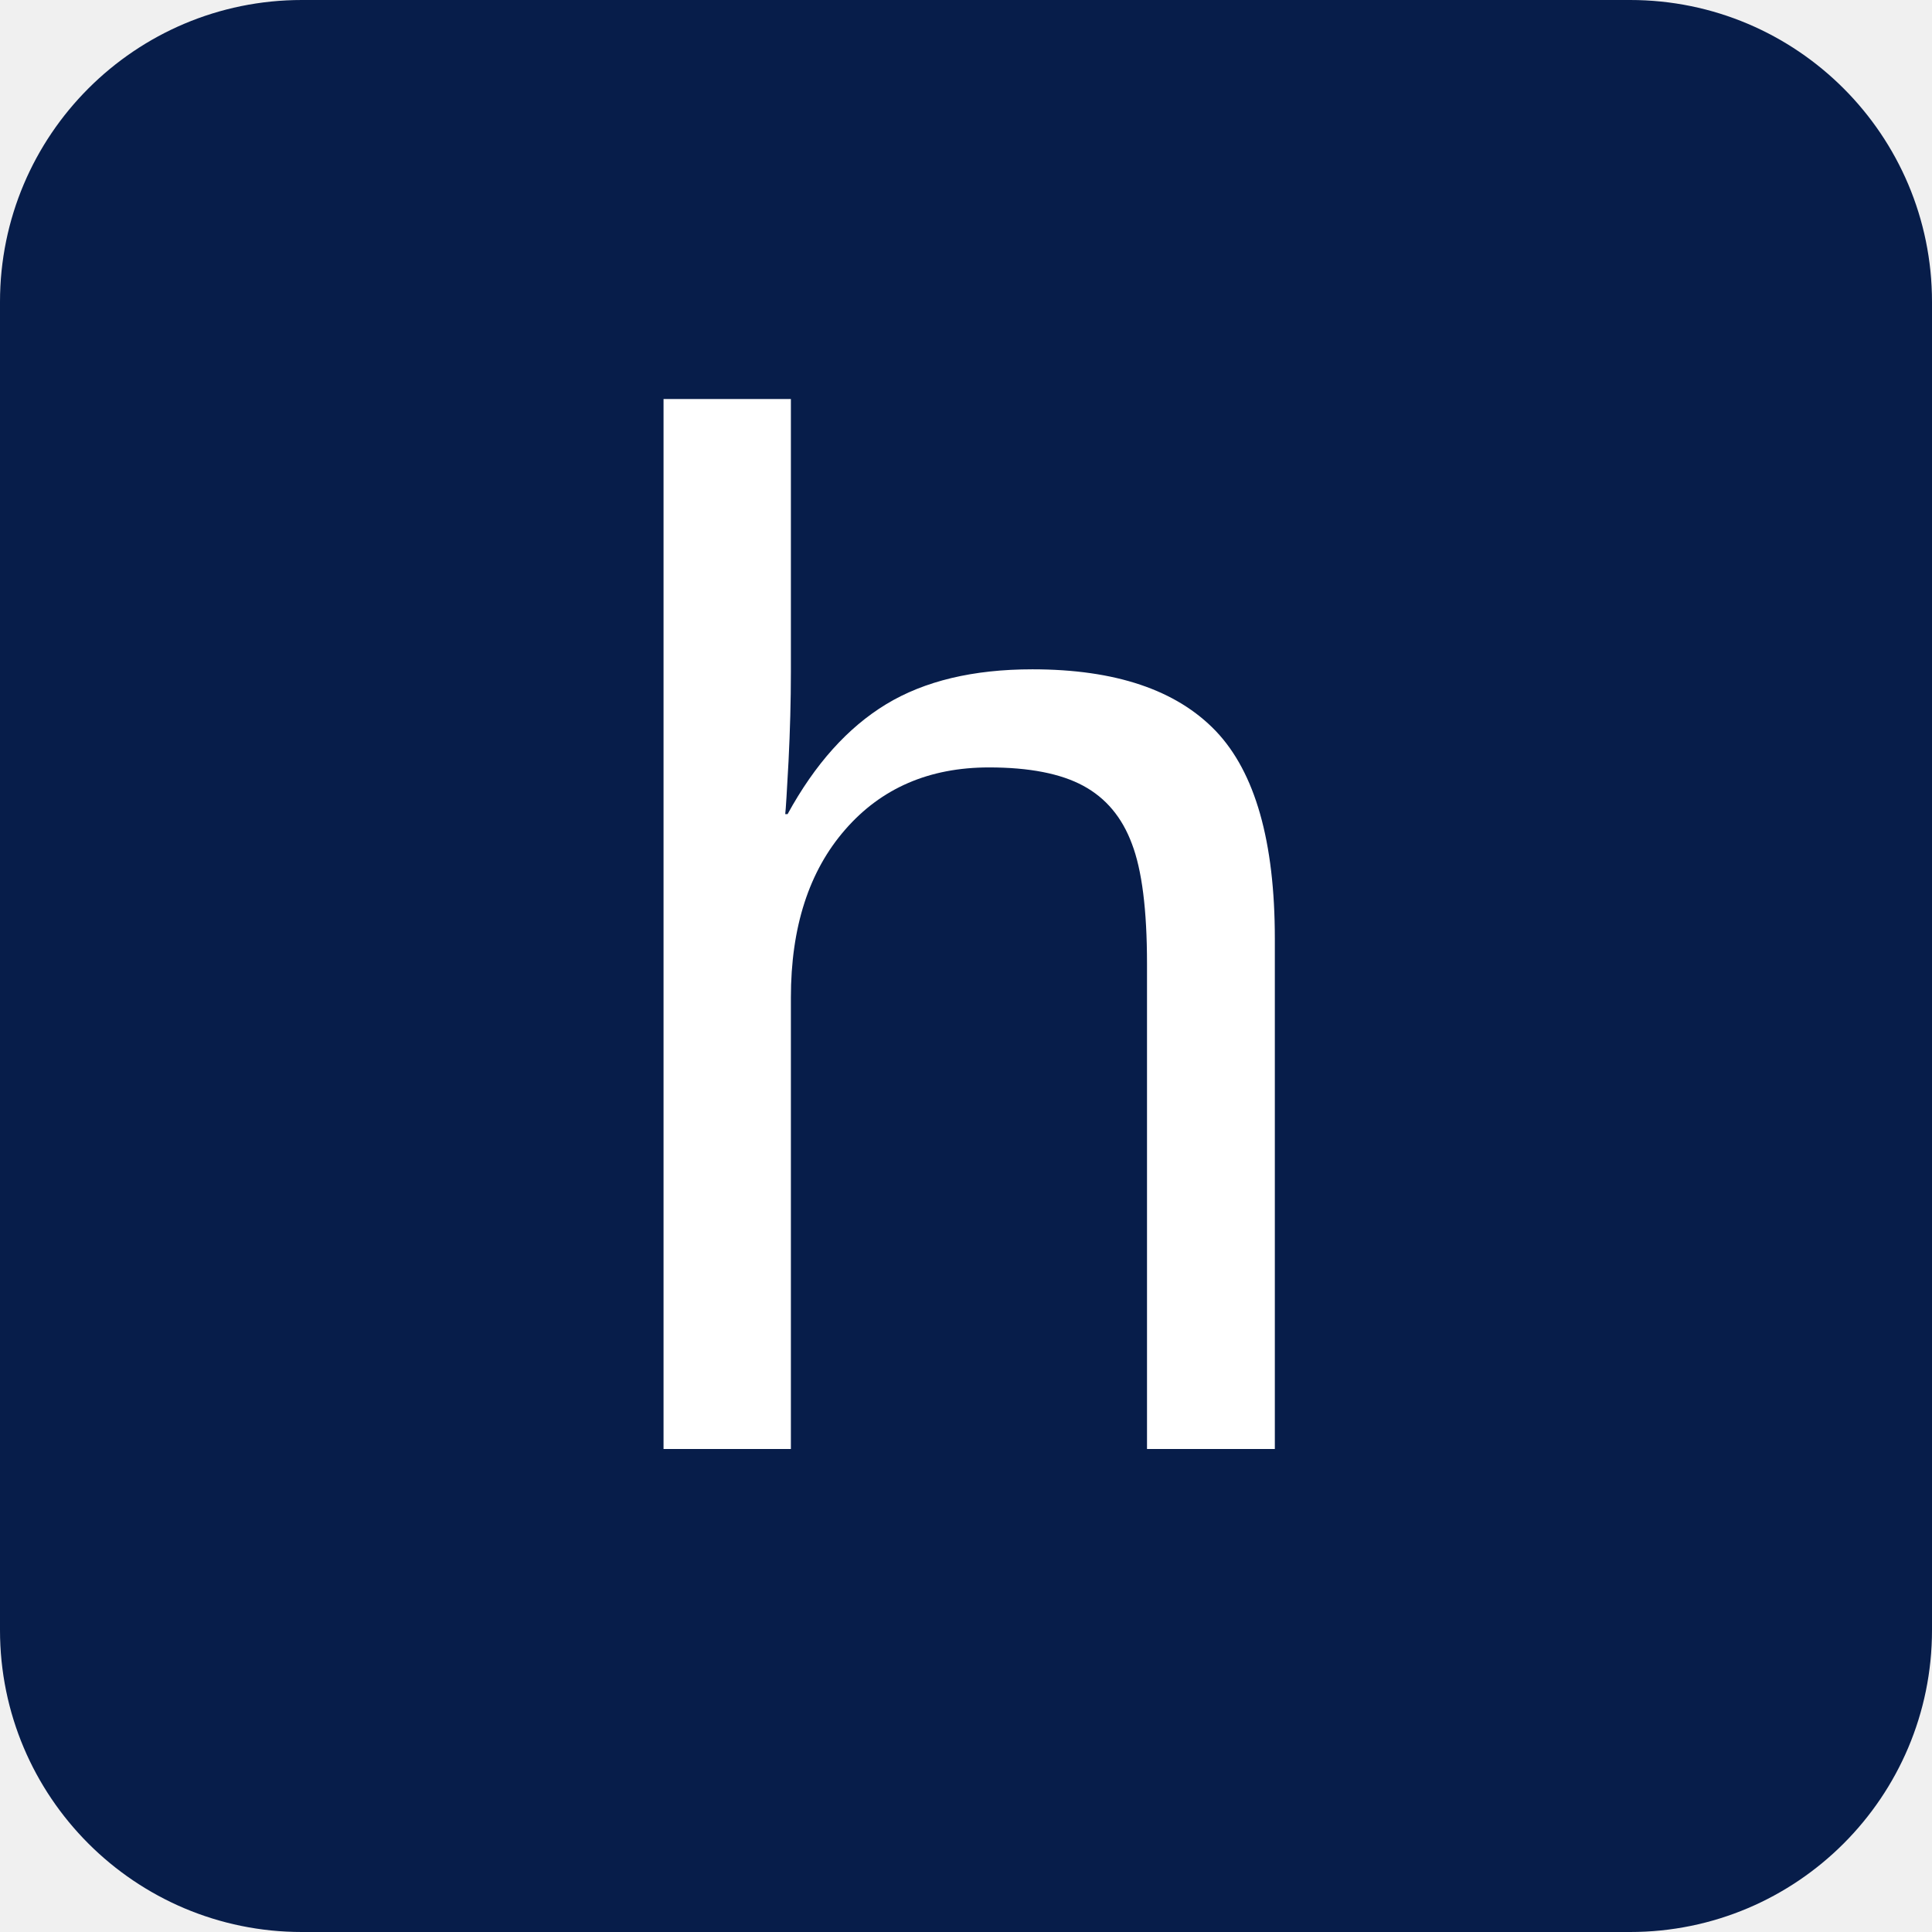
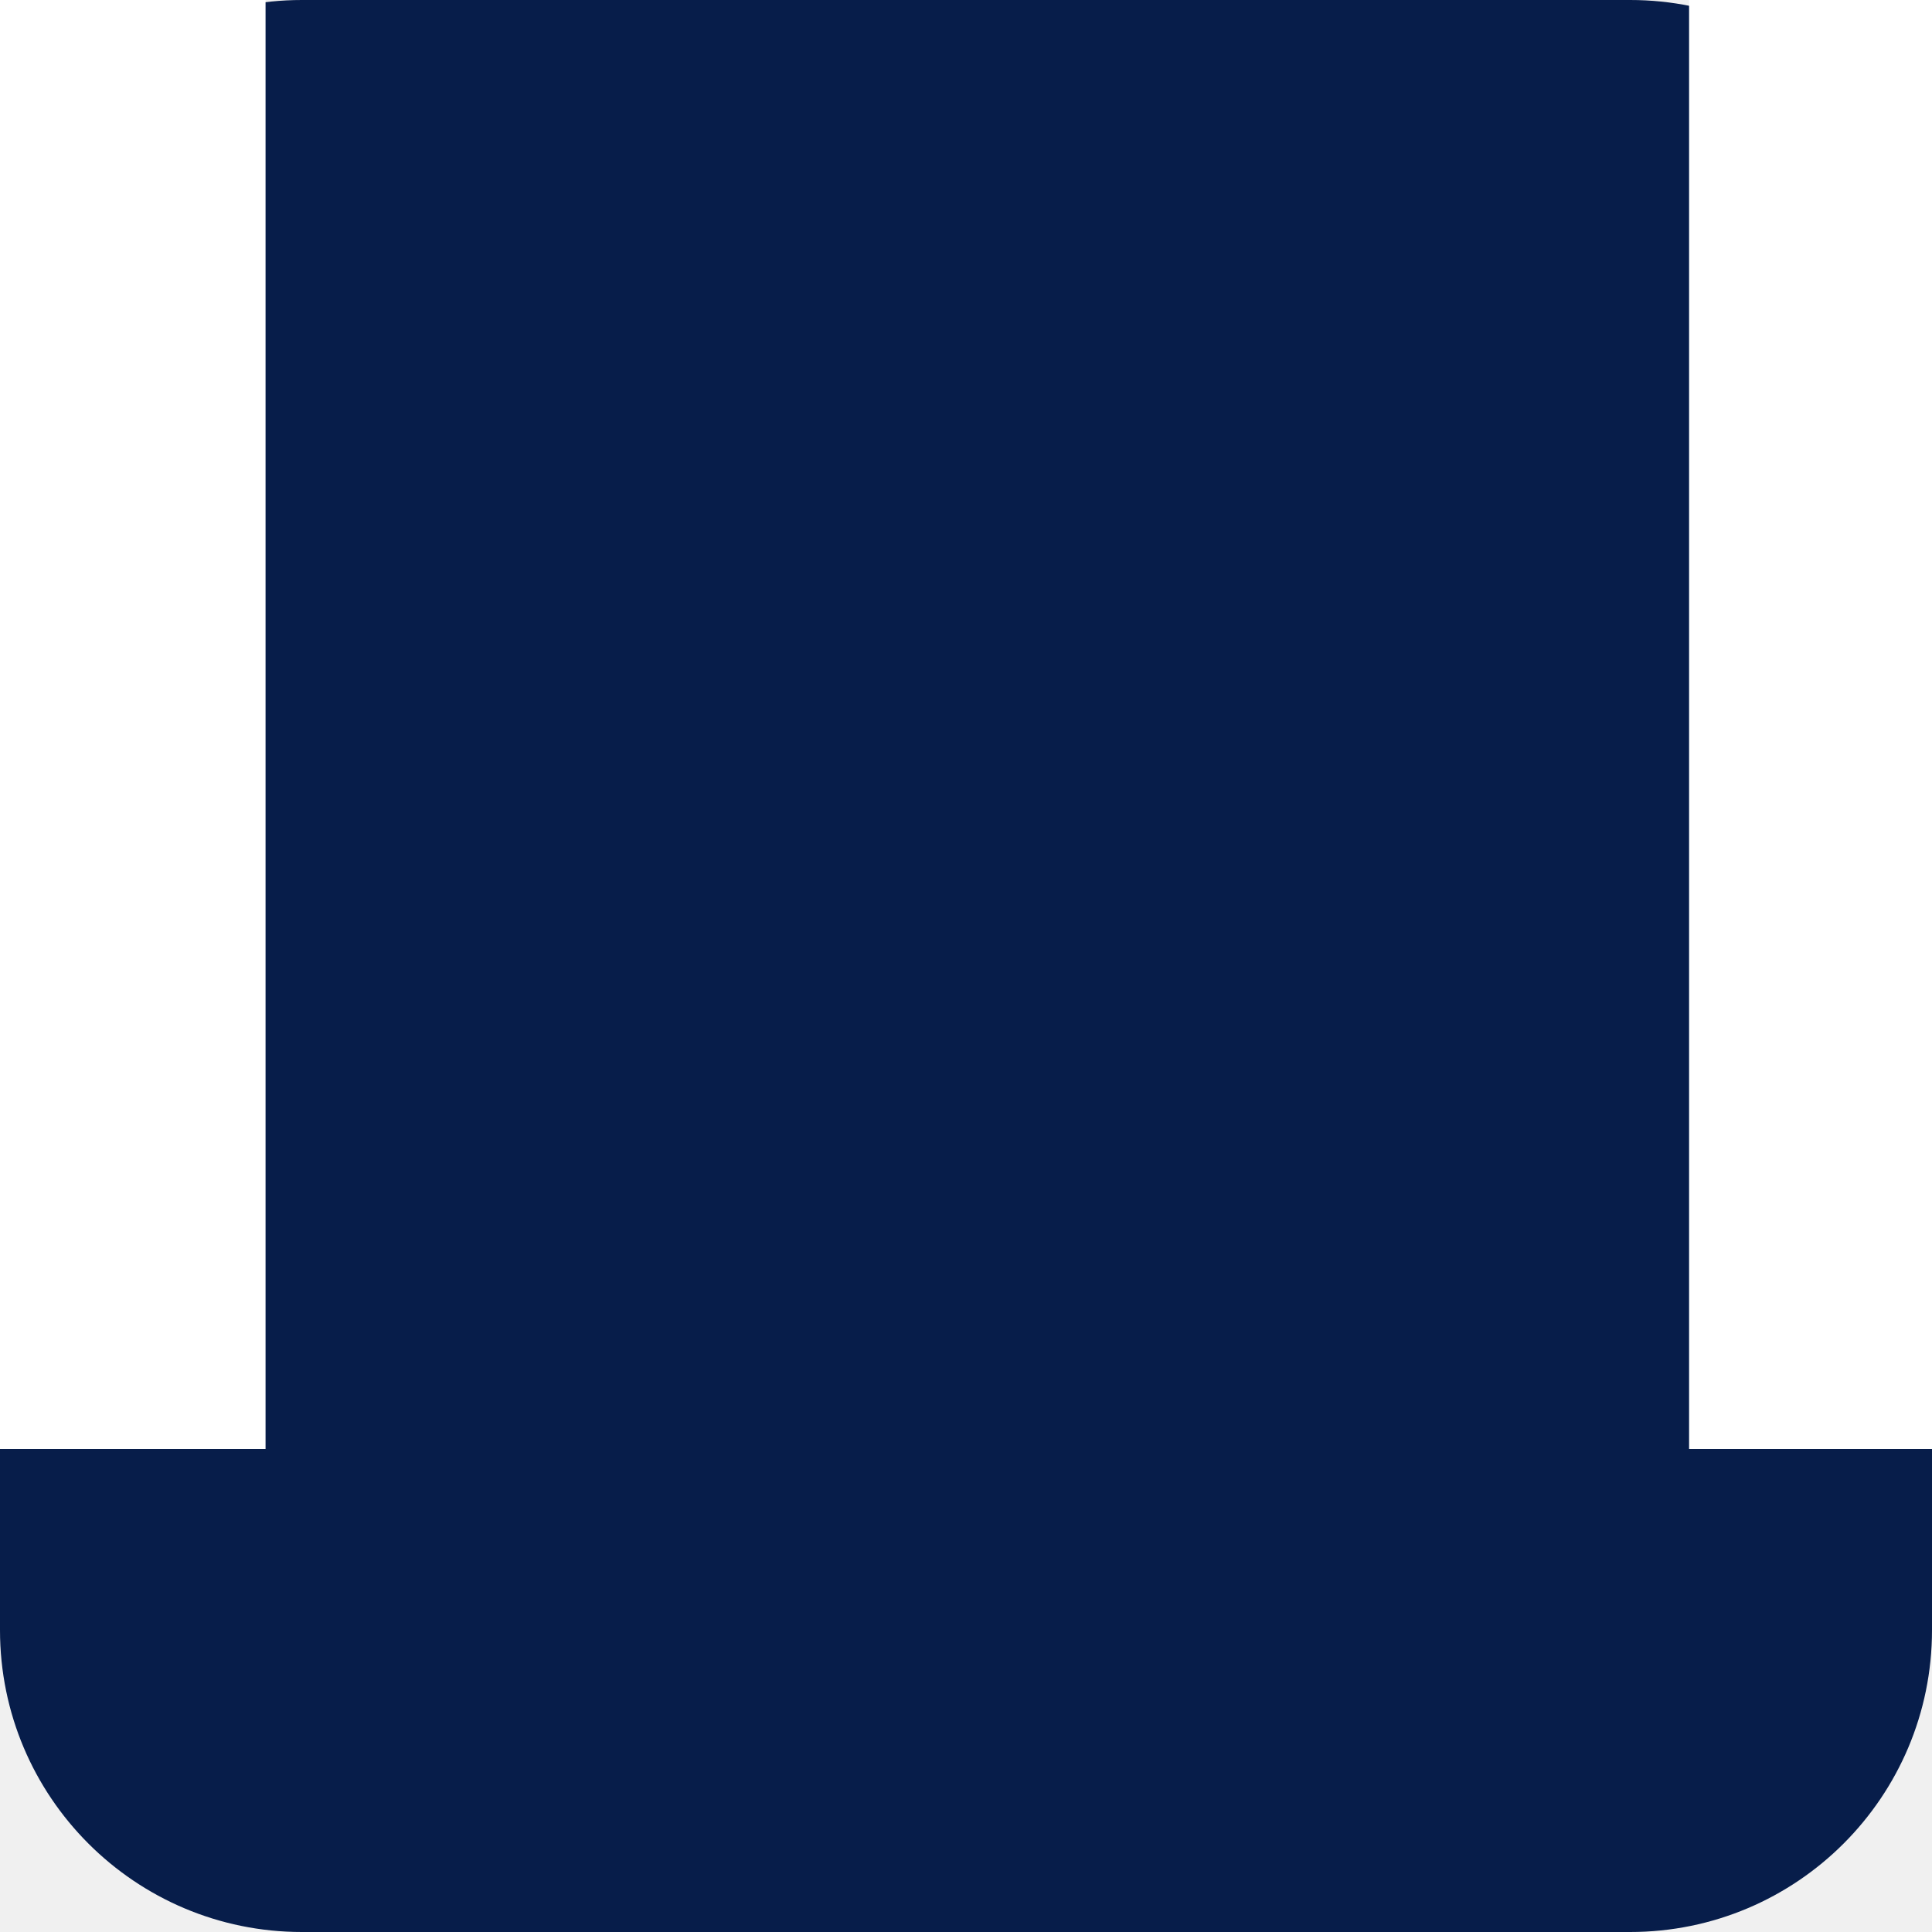
<svg xmlns="http://www.w3.org/2000/svg" viewBox="0 0 64 64">
  <rect width="64" height="64" rx="10" fill="#071D4A" />
-   <text x="32" y="48" text-anchor="middle" font-family="Arial, Helvetica, sans-serif" font-size="48" font-weight="500" fill="#FFFFFF">h</text>
+   <text x="32" y="48" text-anchor="middle" font-family="Arial, Helvetica, sans-serif" font-size="192" font-weight="500" fill="#FFFFFF">h</text>
</svg>
